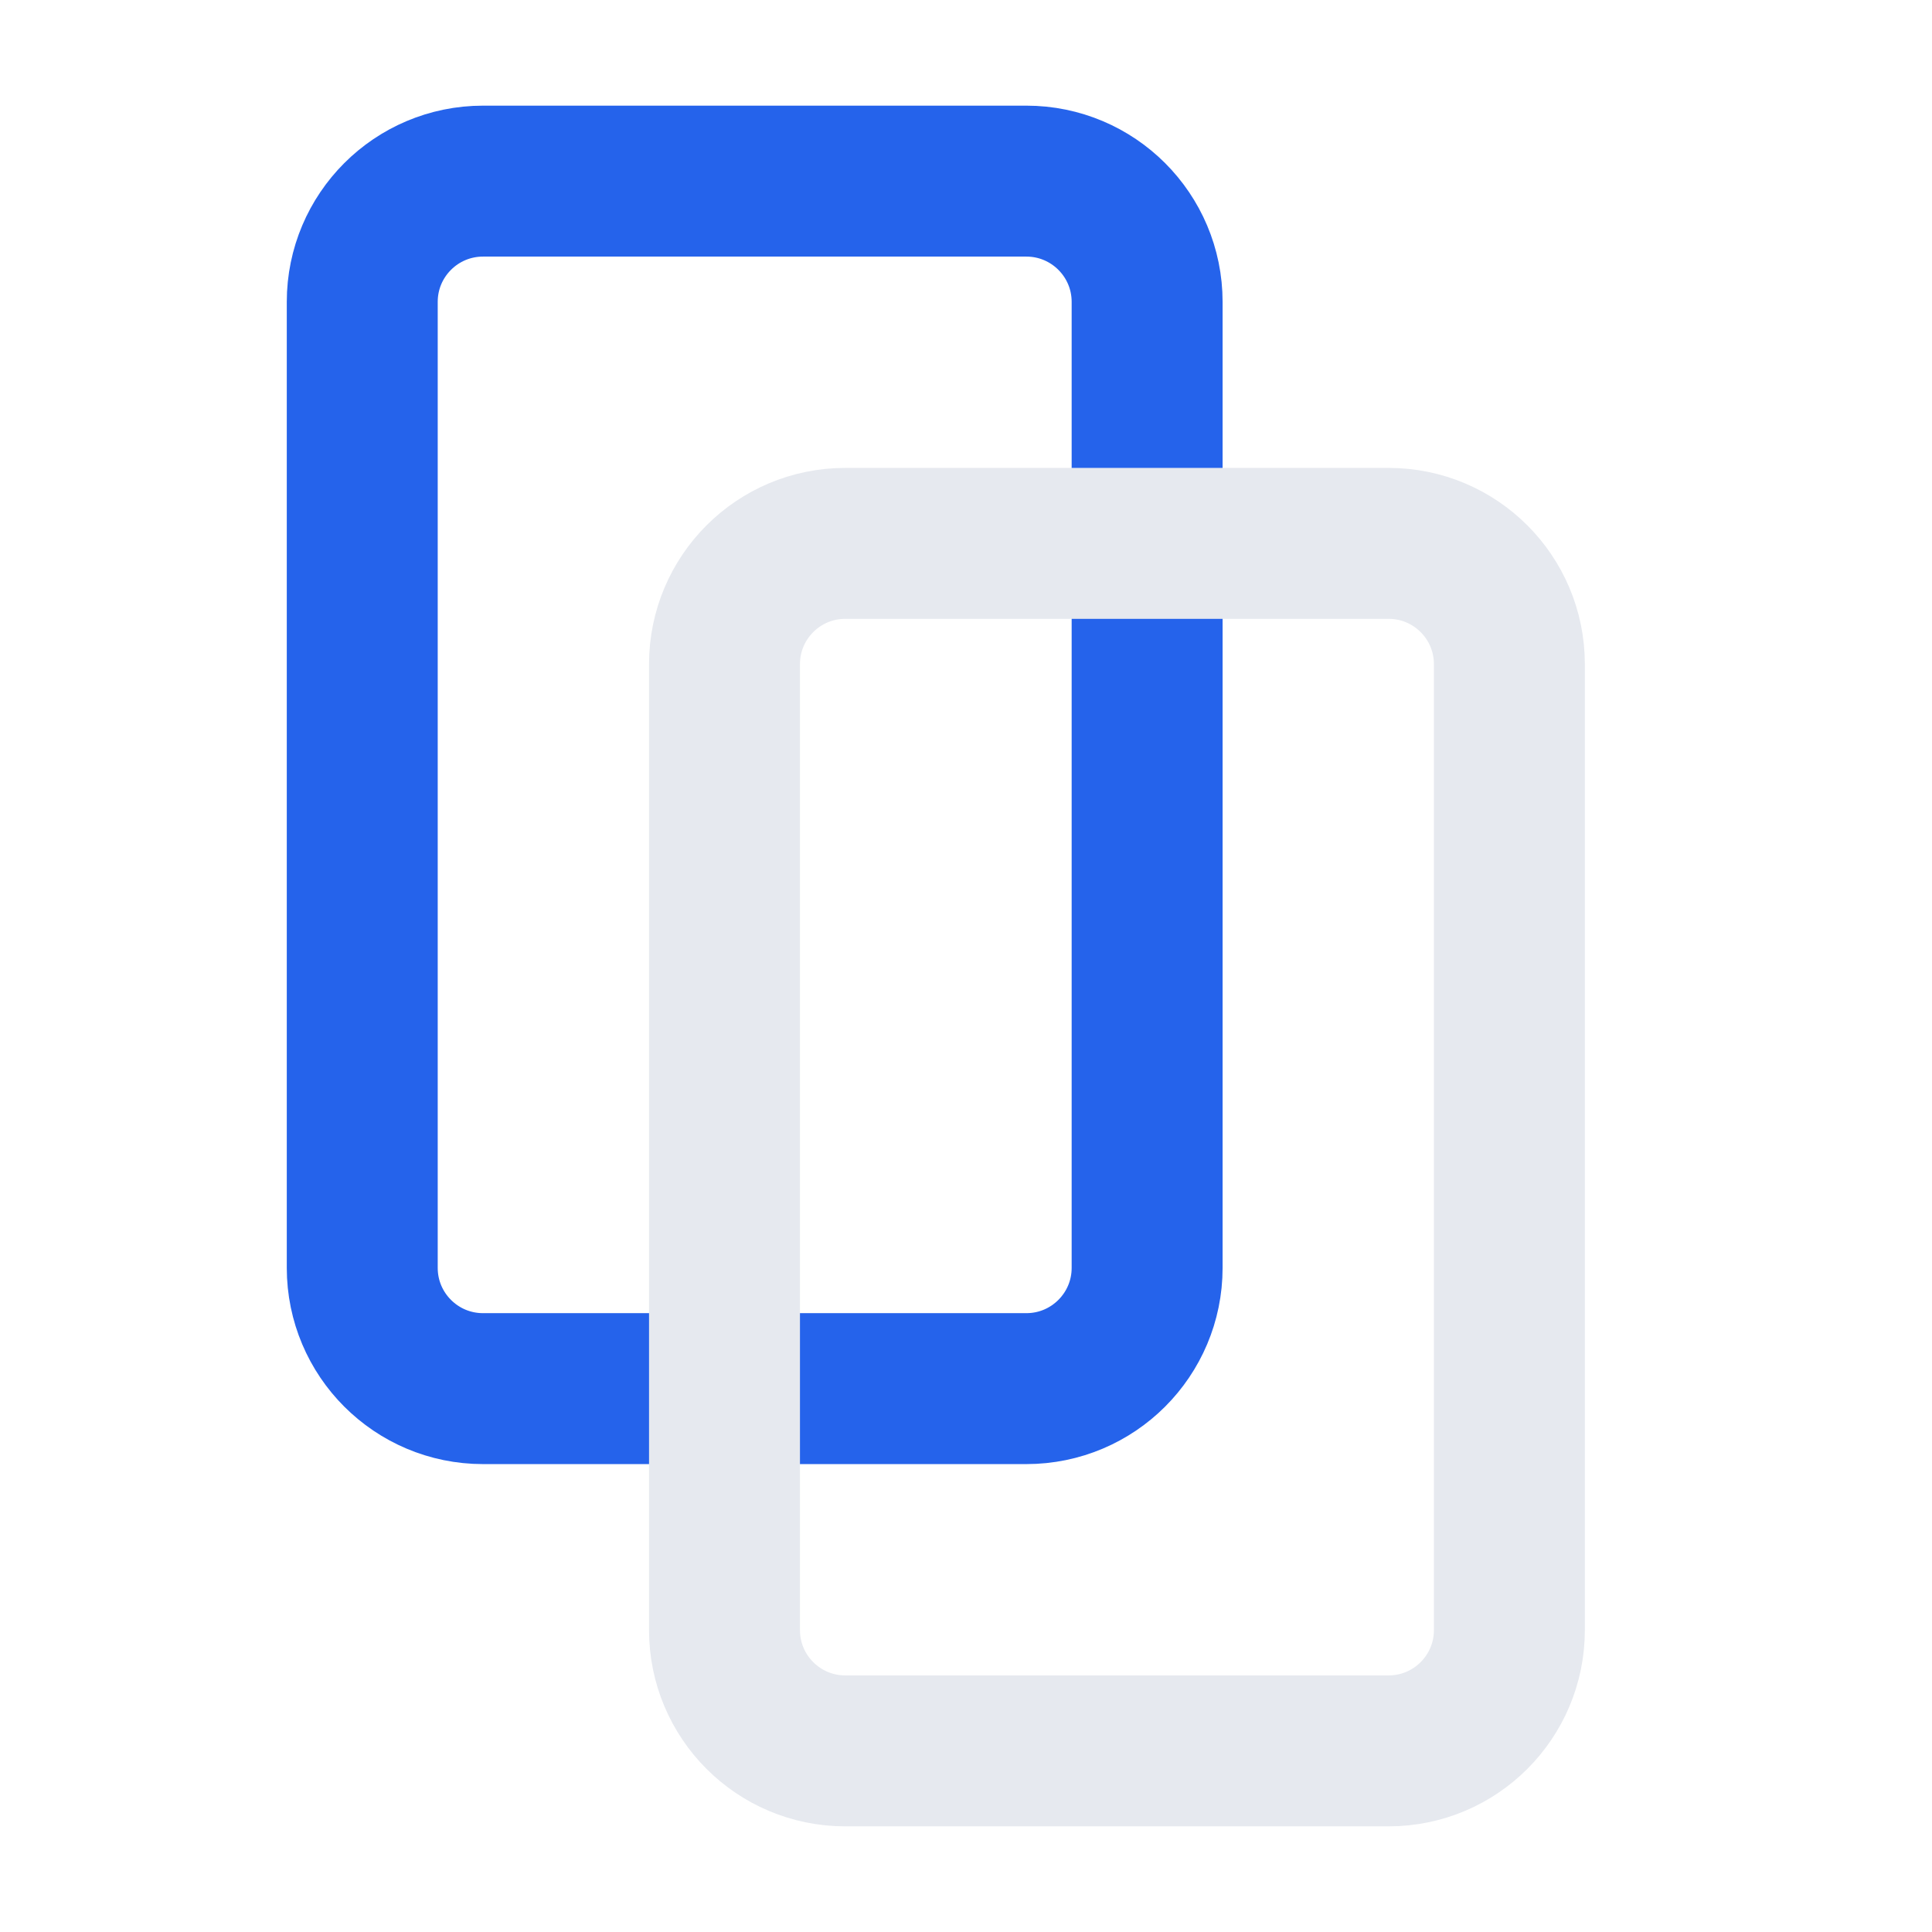
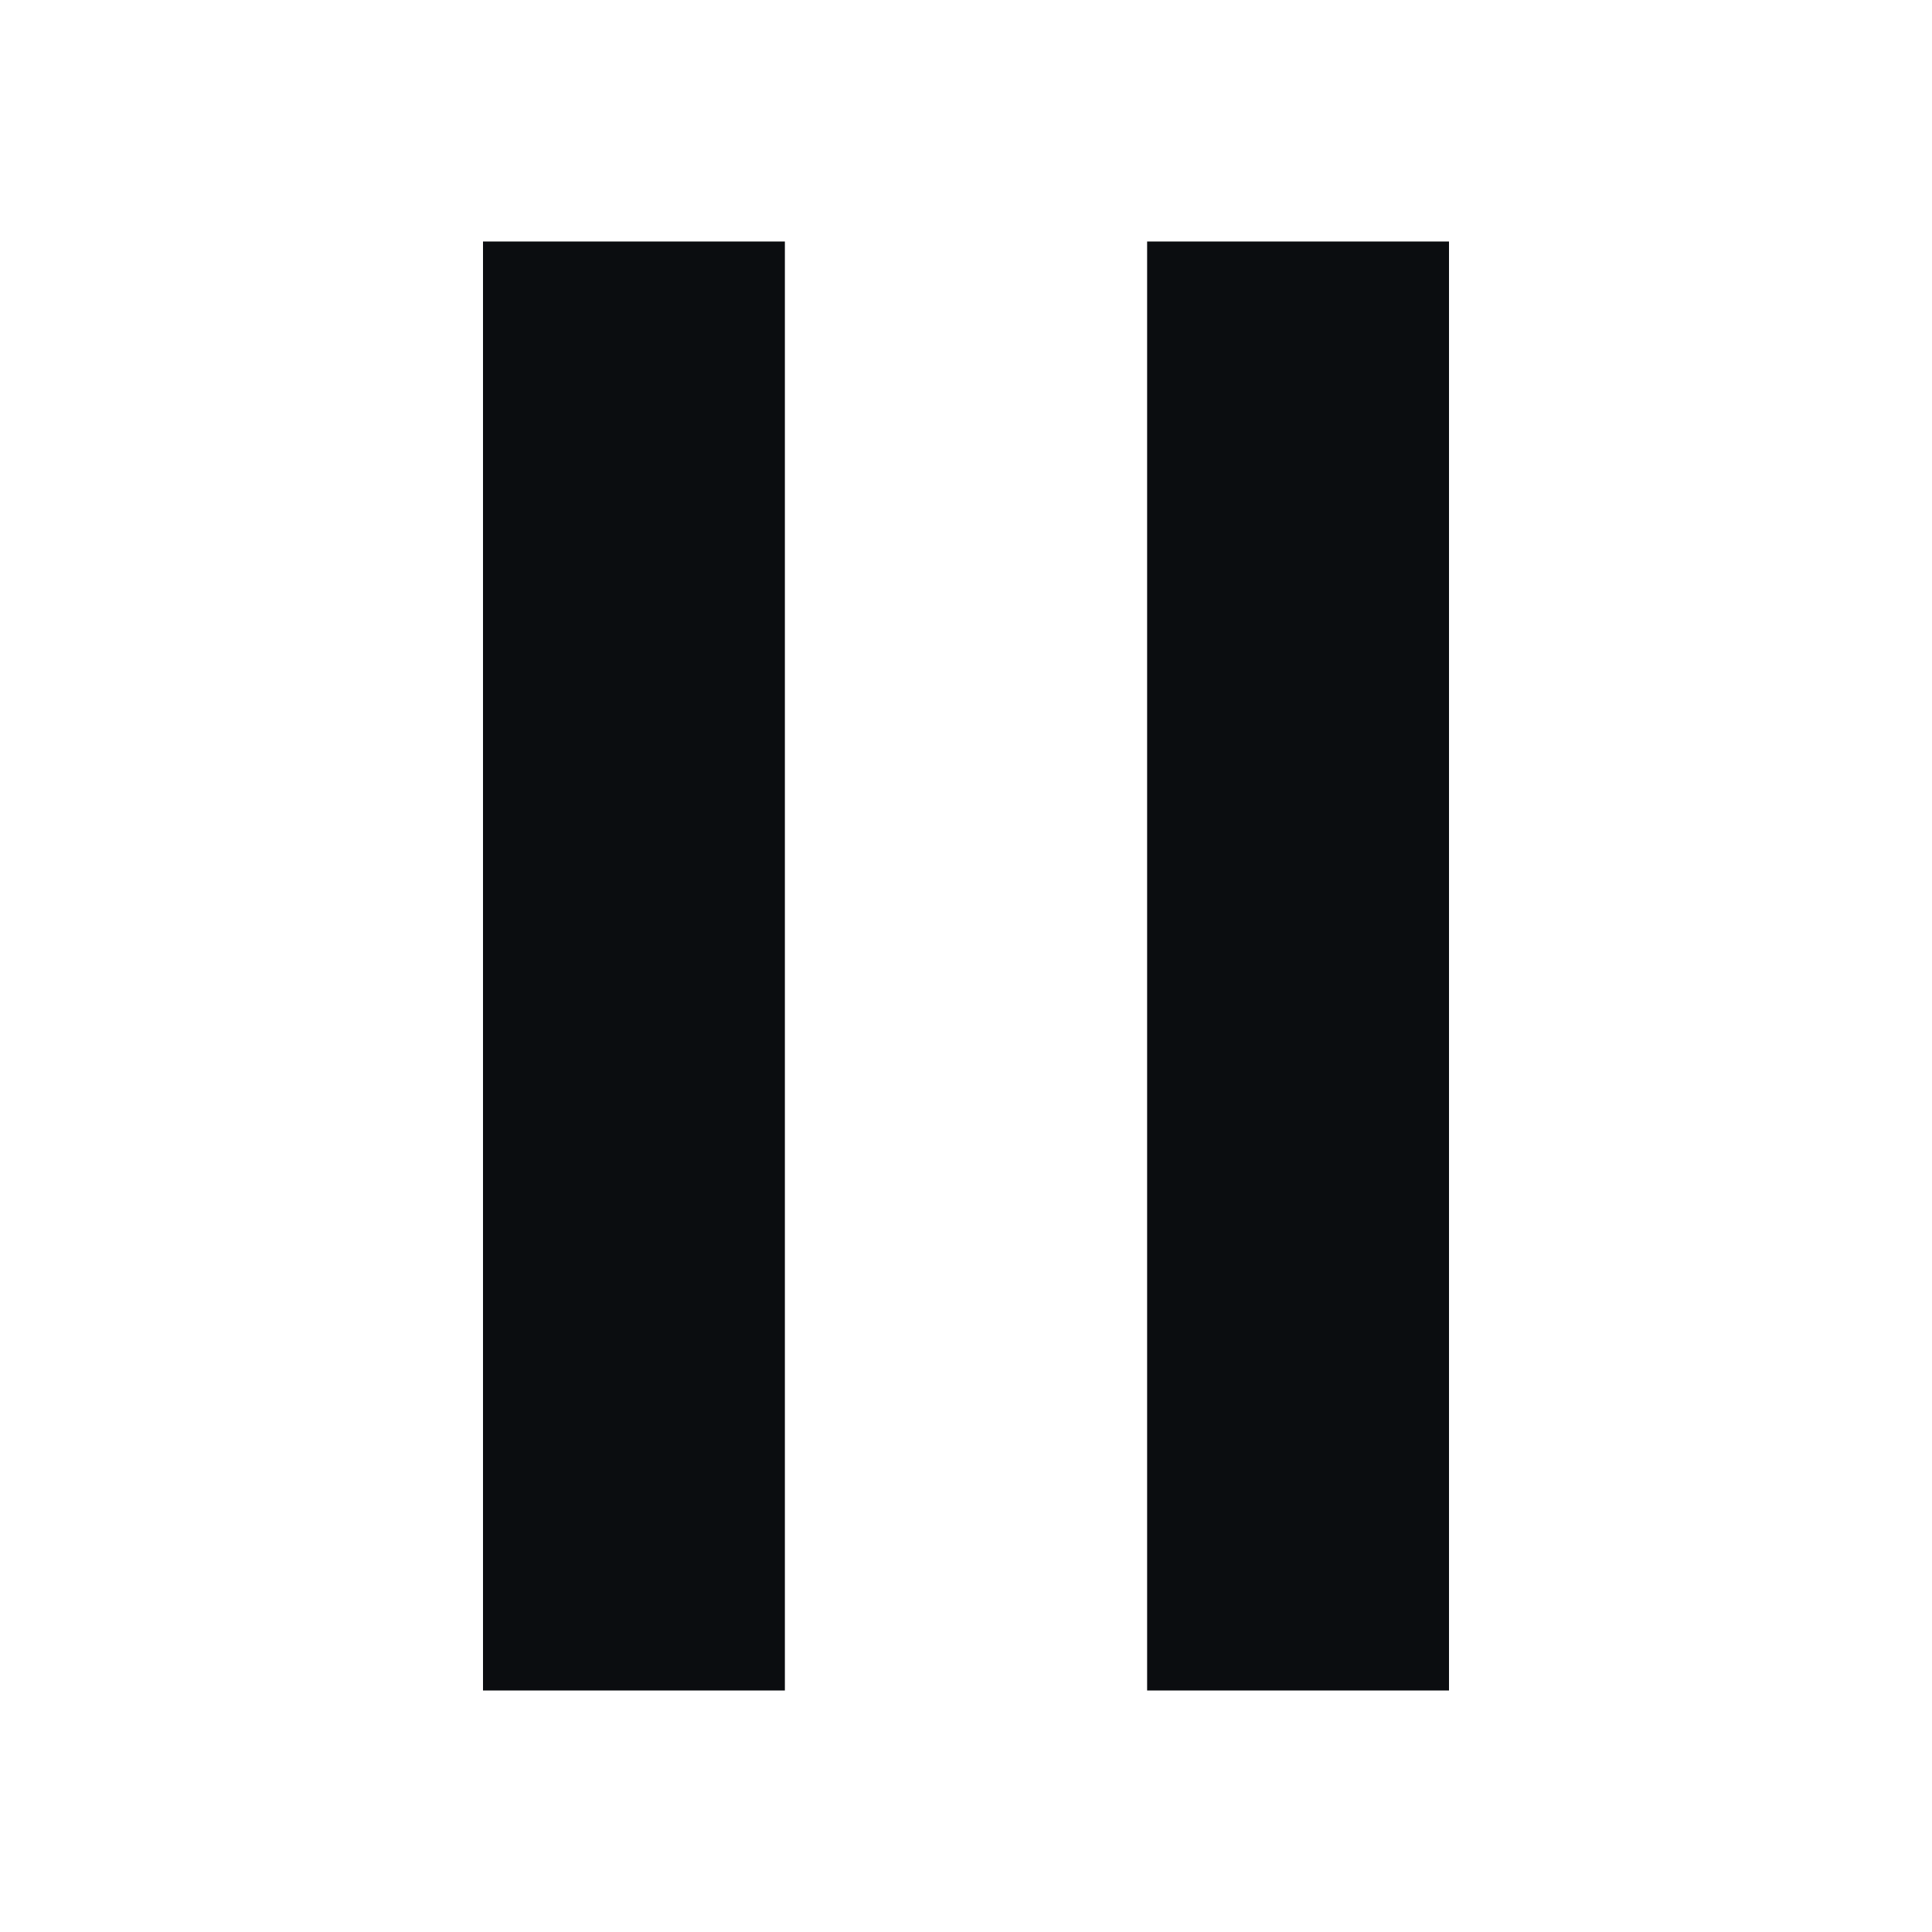
- <svg xmlns="http://www.w3.org/2000/svg" viewBox="0 0 32 32" width="32" height="32" role="img" aria-label="doublegate">
-   <style>
-     .rear { stroke: #2563eb; }
-     .front { stroke: #e6e9ef; }
-     @media (prefers-color-scheme: light) {
-       .rear { stroke: #0A1F44; }
-       .front { stroke: #2563eb; }
-     }
-   </style>
-   <rect x="6" y="3" width="13" height="20" rx="2" fill="none" class="rear" stroke-width="2.5" />
-   <rect x="12" y="9" width="13" height="20" rx="2" fill="none" class="front" stroke-width="2.5" />
+ <svg xmlns="http://www.w3.org/2000/svg" width="32" height="32" viewBox="0 0 32 32" role="img" aria-label="DoubleGate">
+   <style>.mark{fill:#0B0D10}@media(prefers-color-scheme:dark){.mark{fill:#F2F1ED}}</style>
+   <path class="mark" d="M8 4h5v24H8zM19 4h5v24h-5z" />
</svg>
